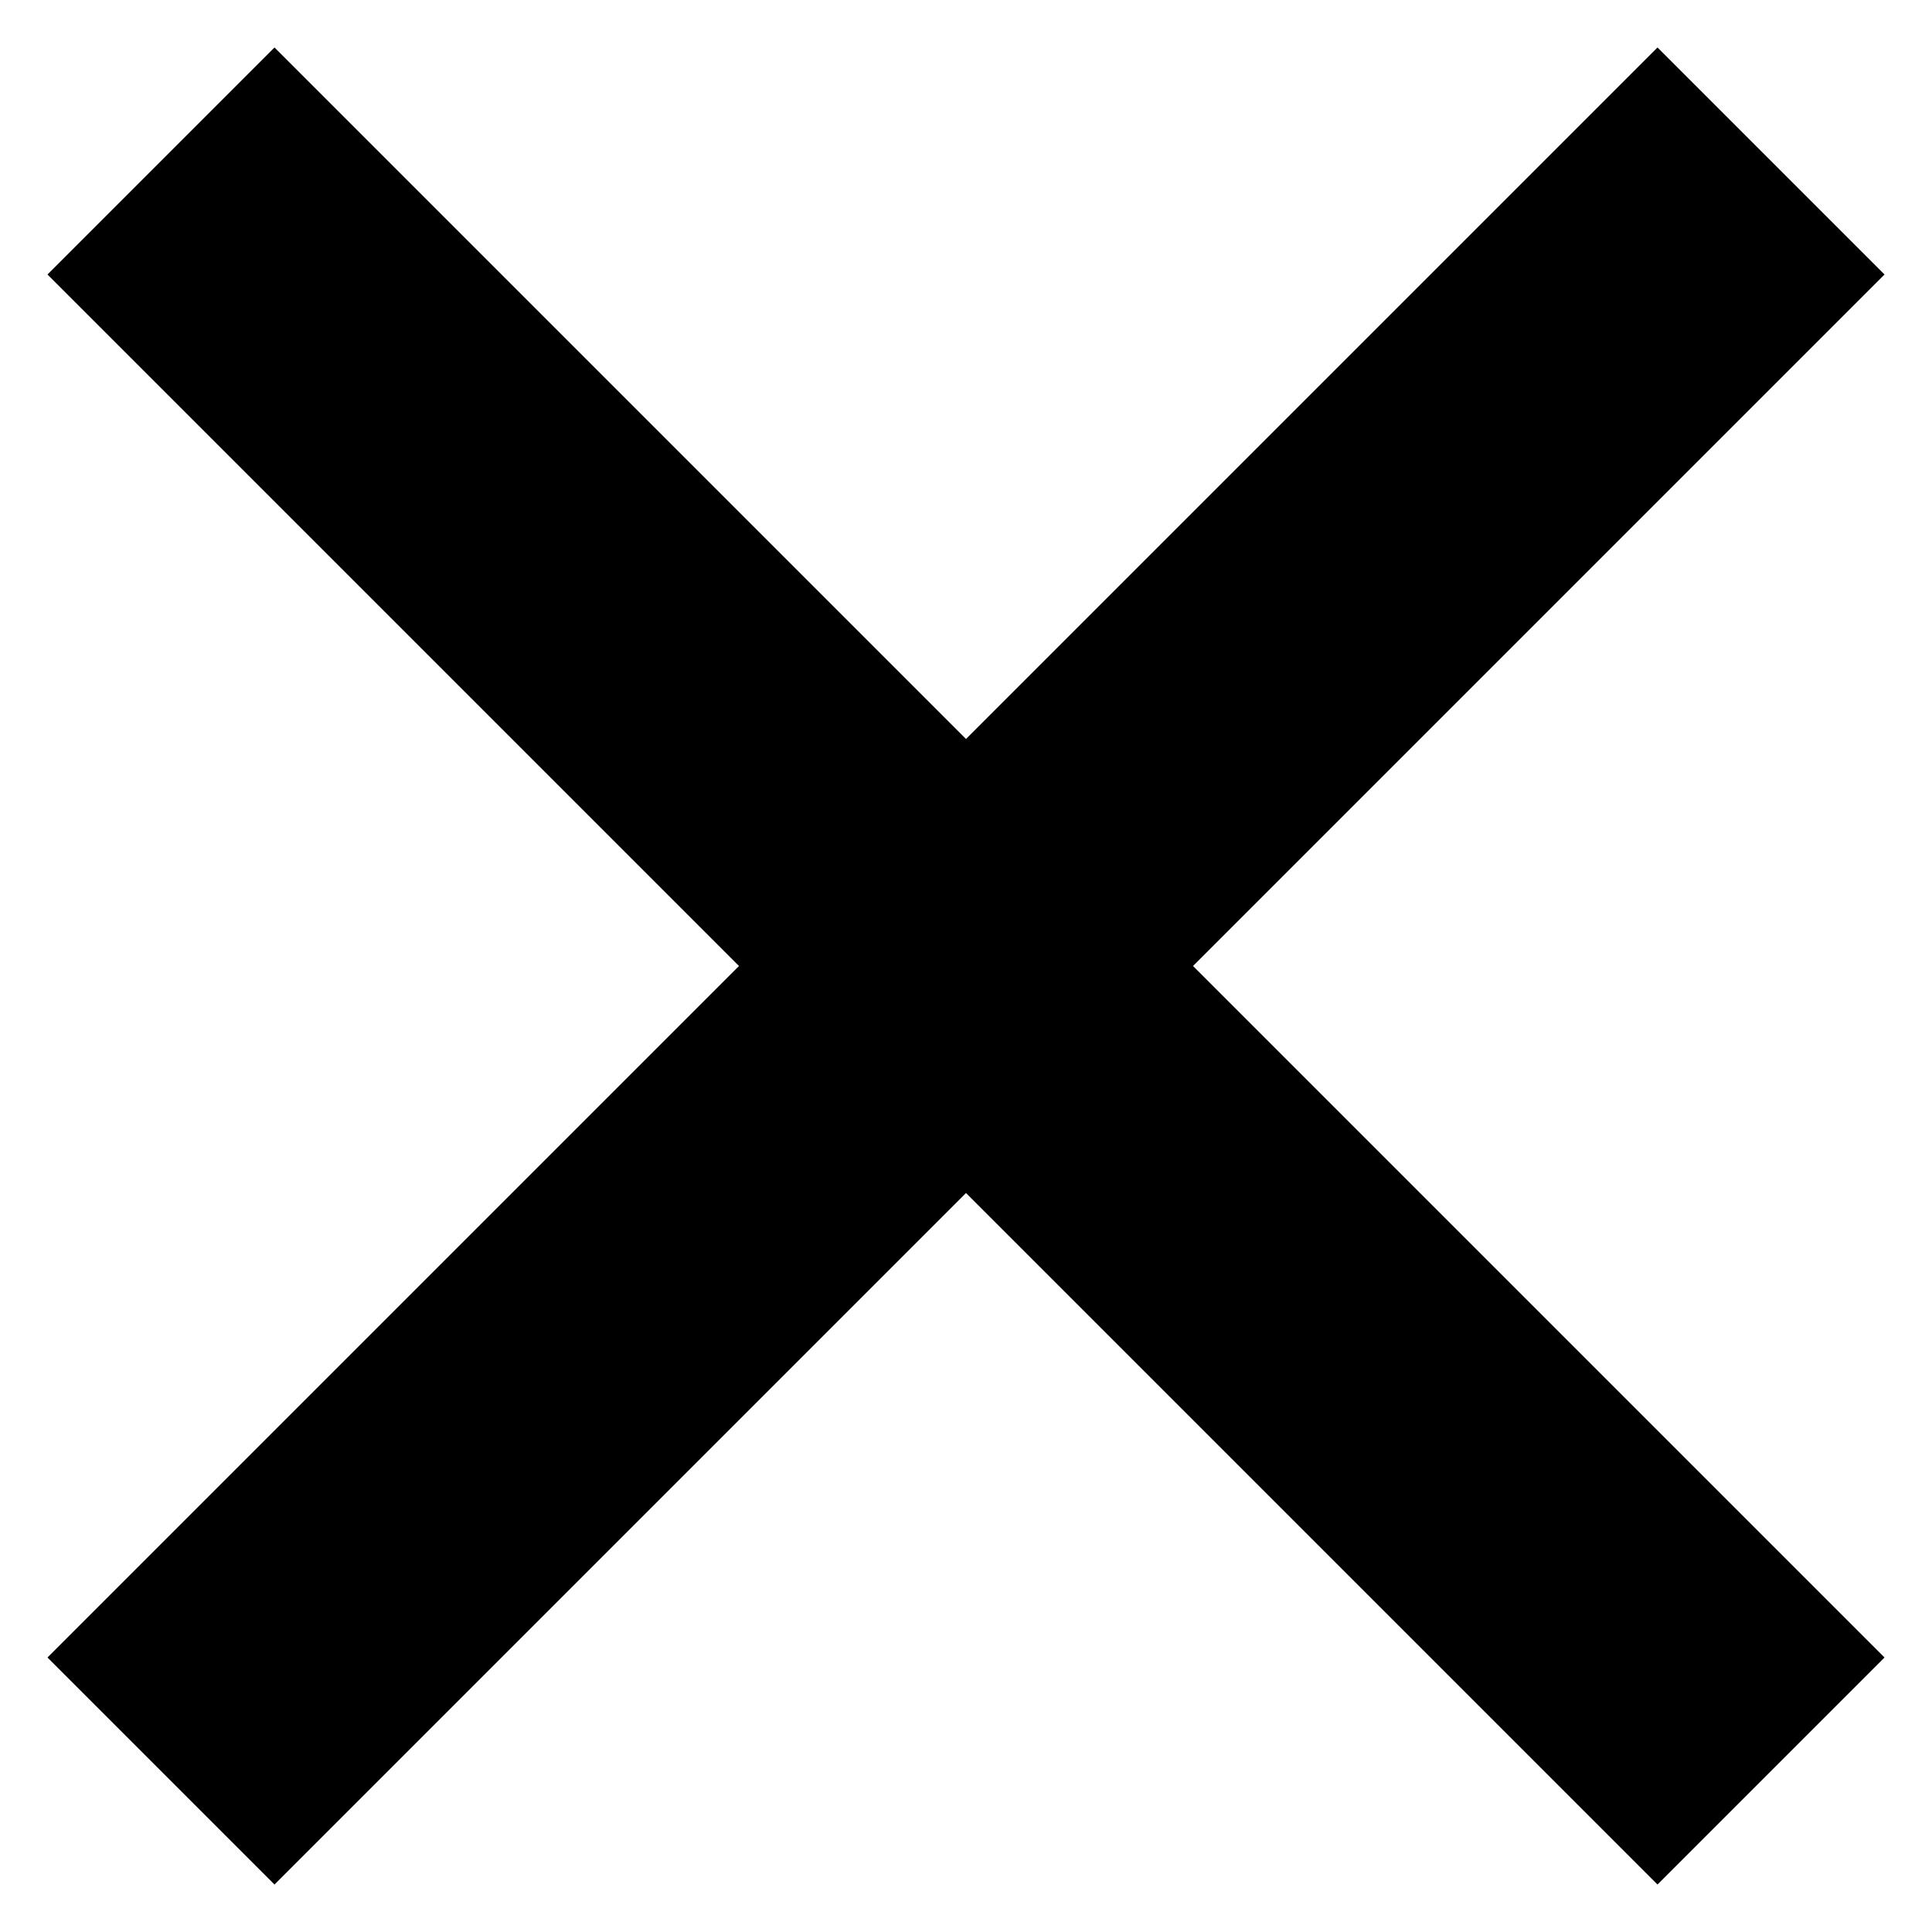
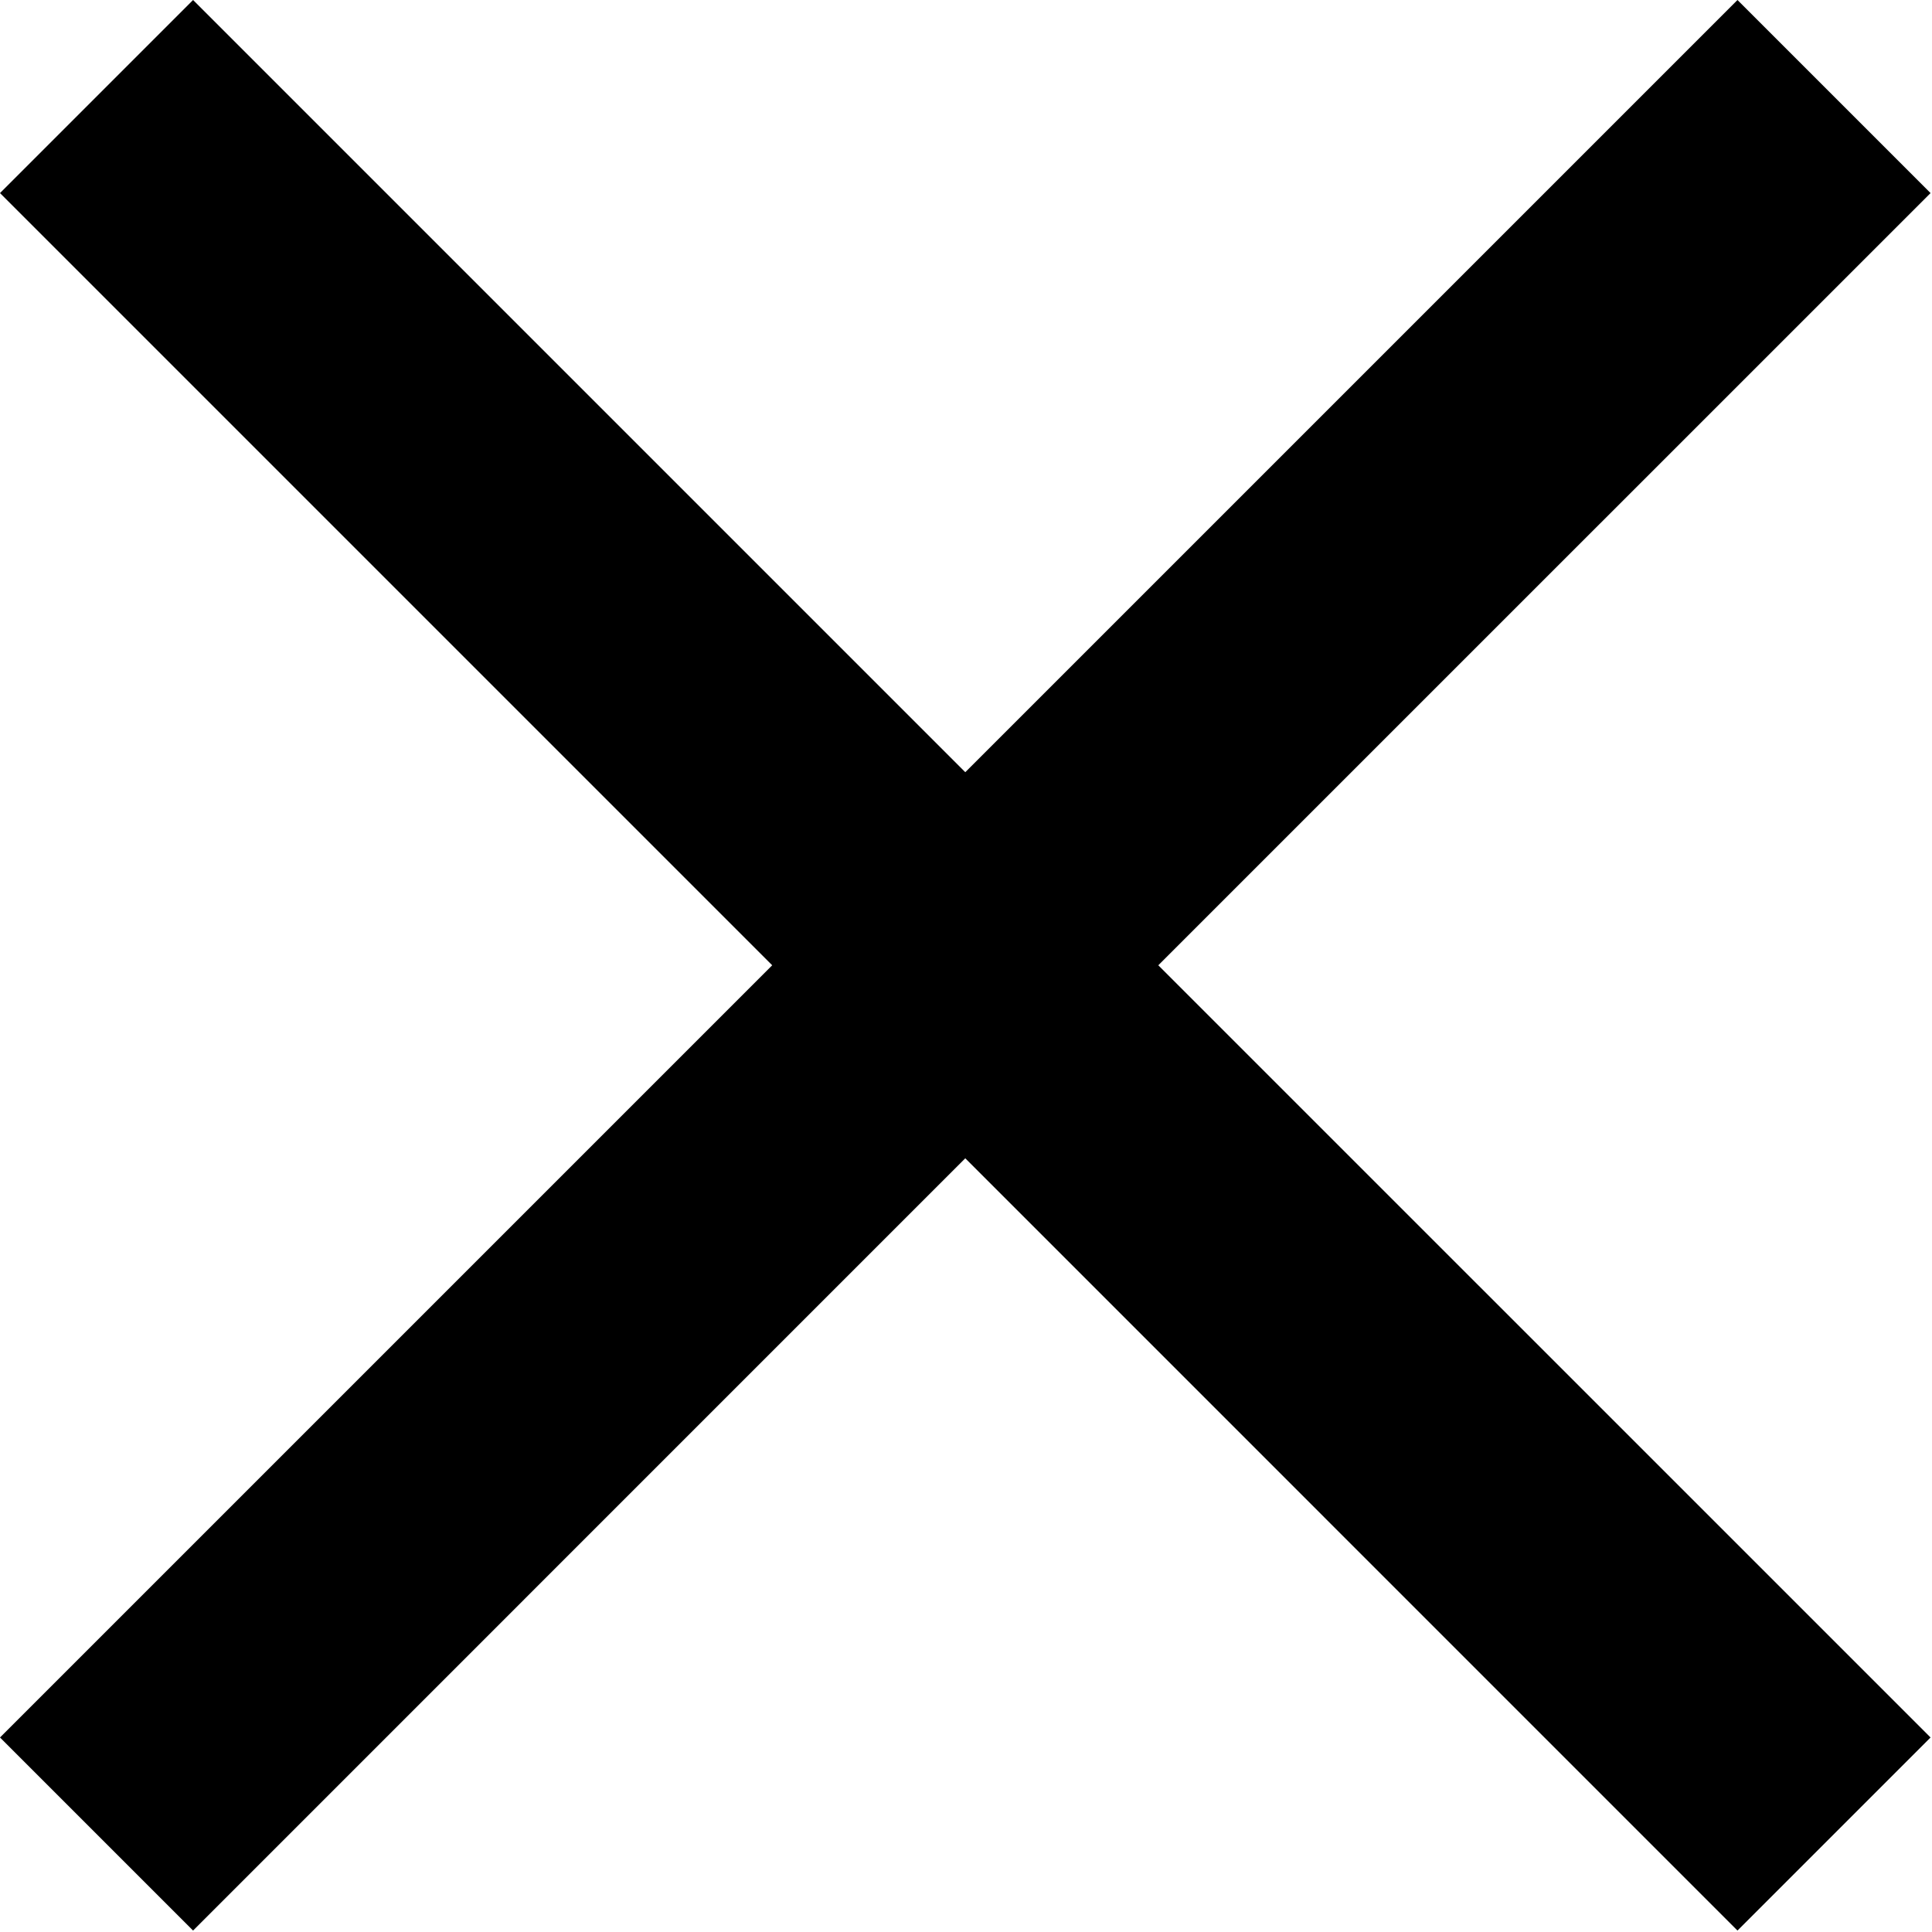
- <svg xmlns="http://www.w3.org/2000/svg" width="12" height="12" viewBox="0 0 12 12" fill="none">
-   <path d="M11.705 1.705L10.295 0.295L6 4.59L1.705 0.295L0.295 1.705L4.59 6L0.295 10.295L1.705 11.705L6 7.41L10.295 11.705L11.705 10.295L7.41 6L11.705 1.705Z" fill="black" />
+ <svg xmlns="http://www.w3.org/2000/svg" width="32" height="32" viewBox="0 0 32 32" fill="none">
+   <path d="M31.976 28.778L19.185 15.988L31.976 3.198L28.778 0L15.988 12.79L3.198 0L0 3.198L12.79 15.988L0 28.778L3.198 31.976L15.988 19.185L28.778 31.976L31.976 28.778Z" fill="black" />
</svg>
